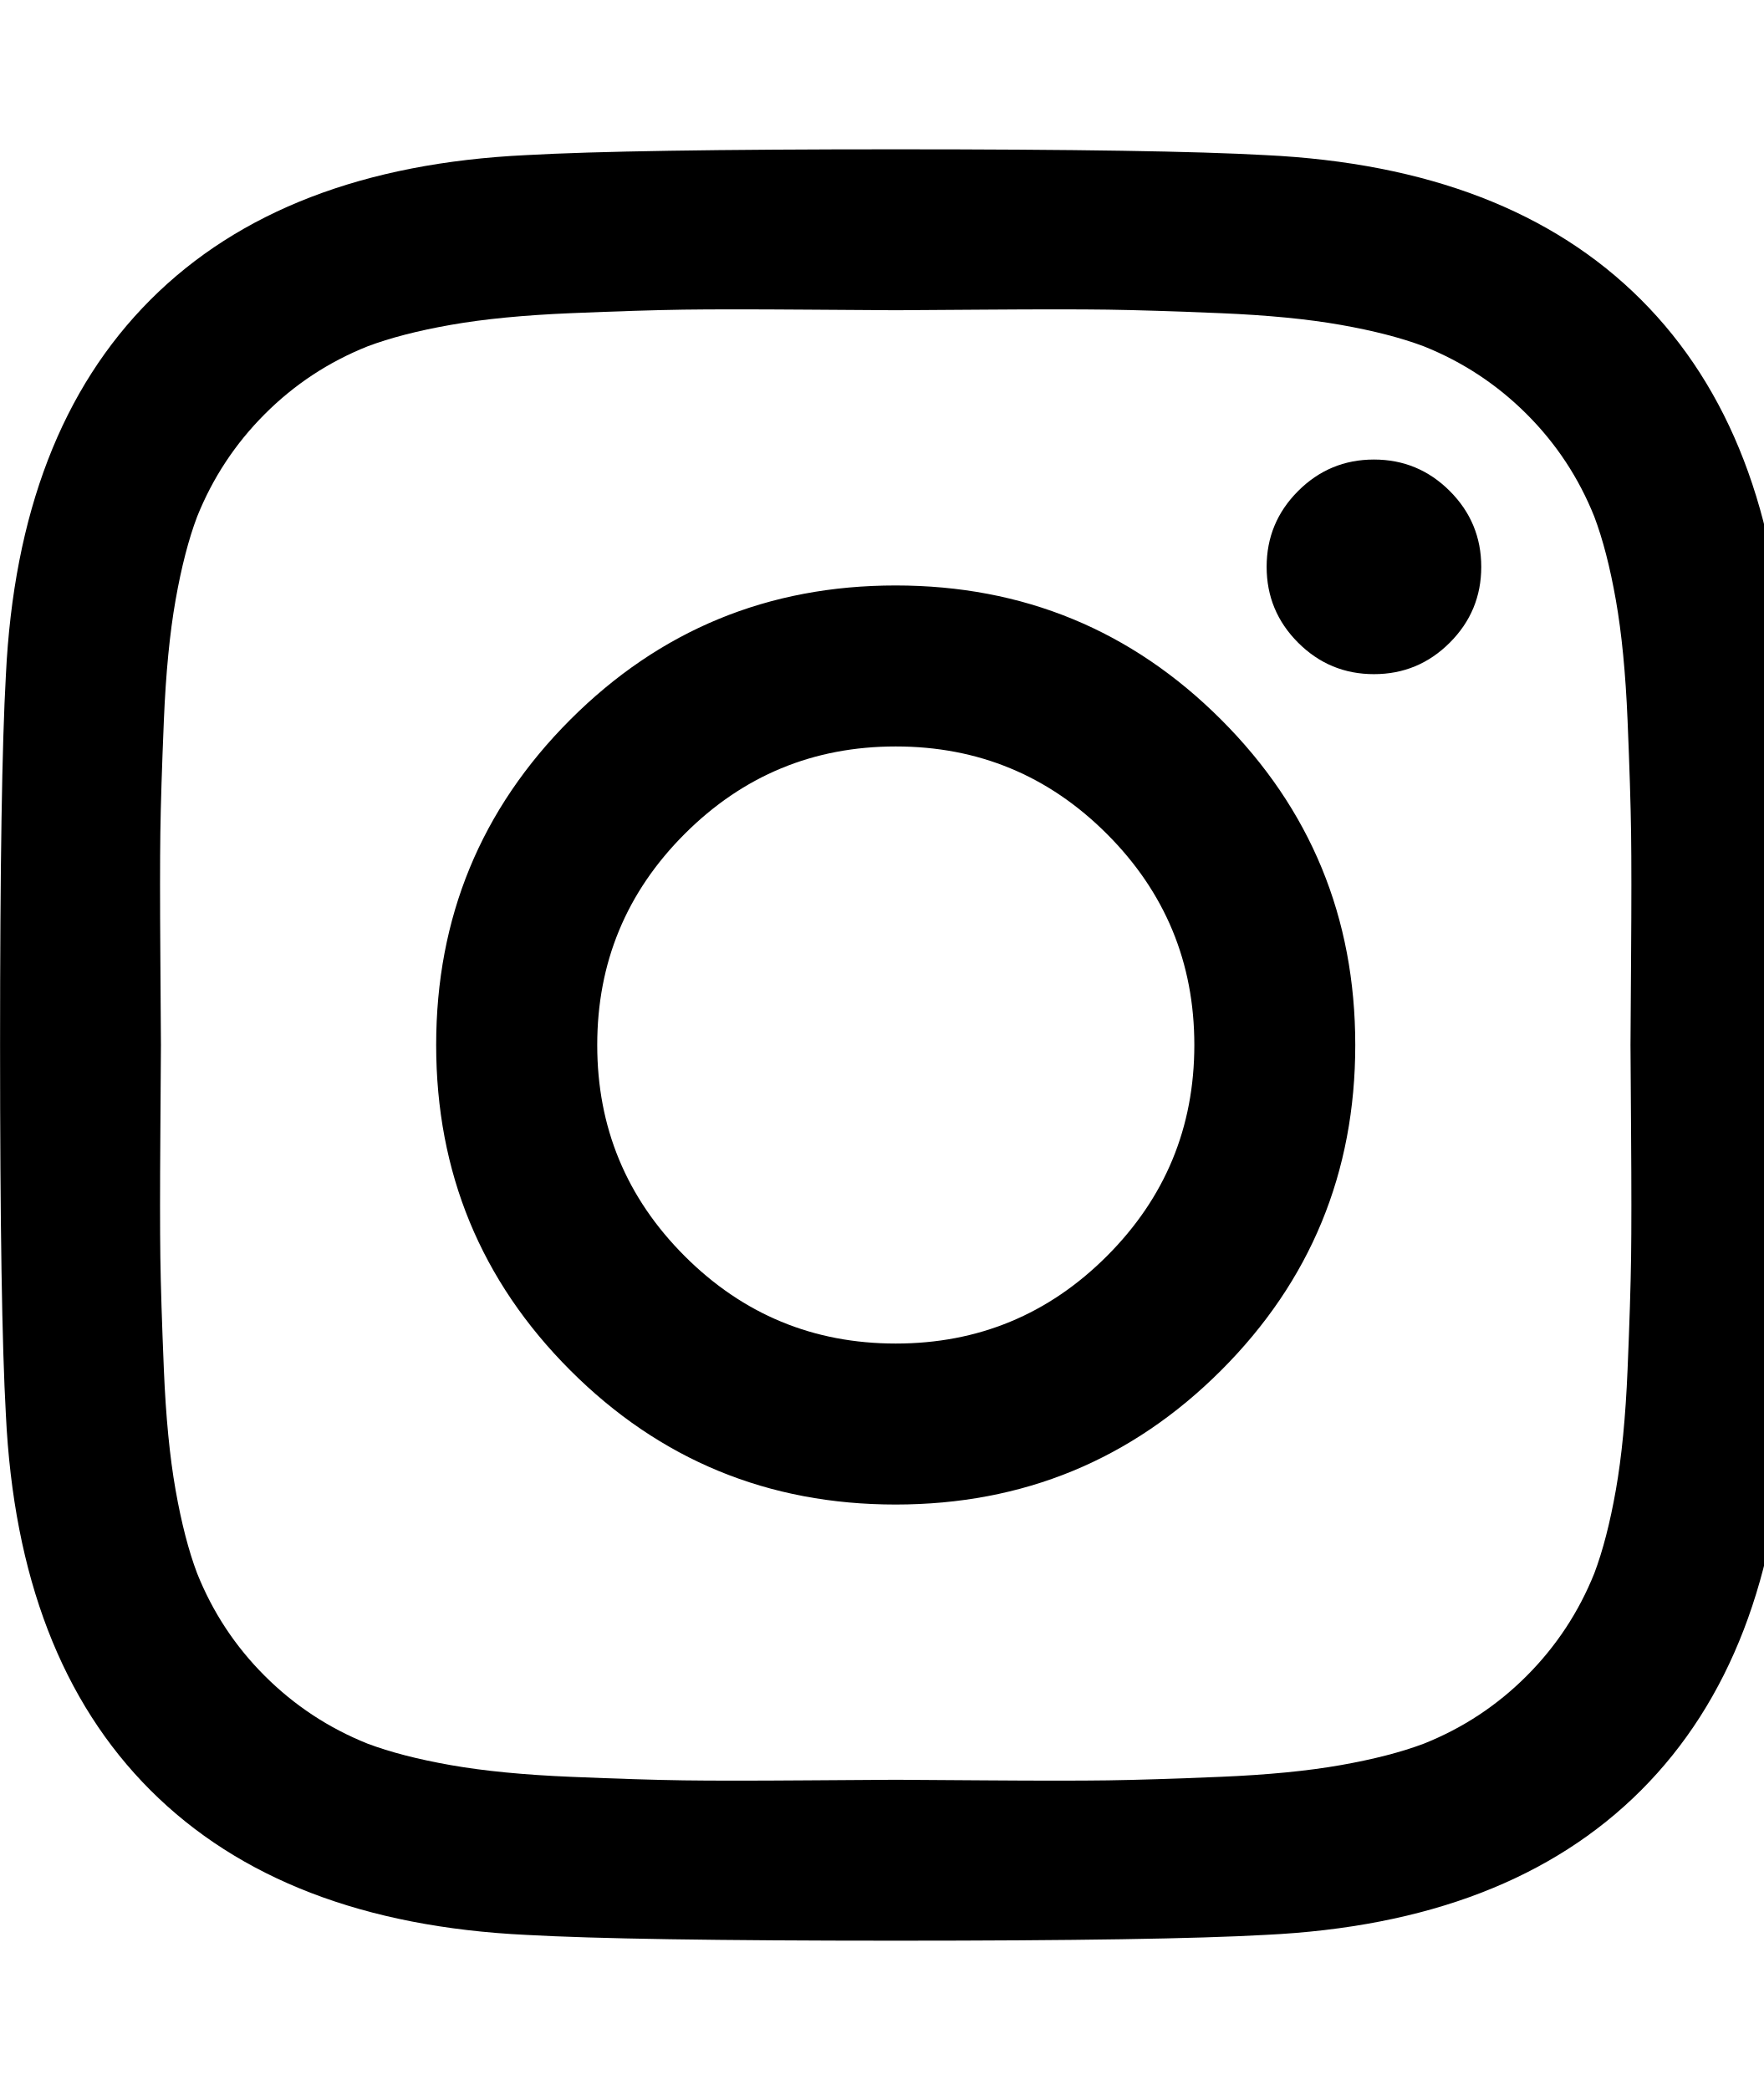
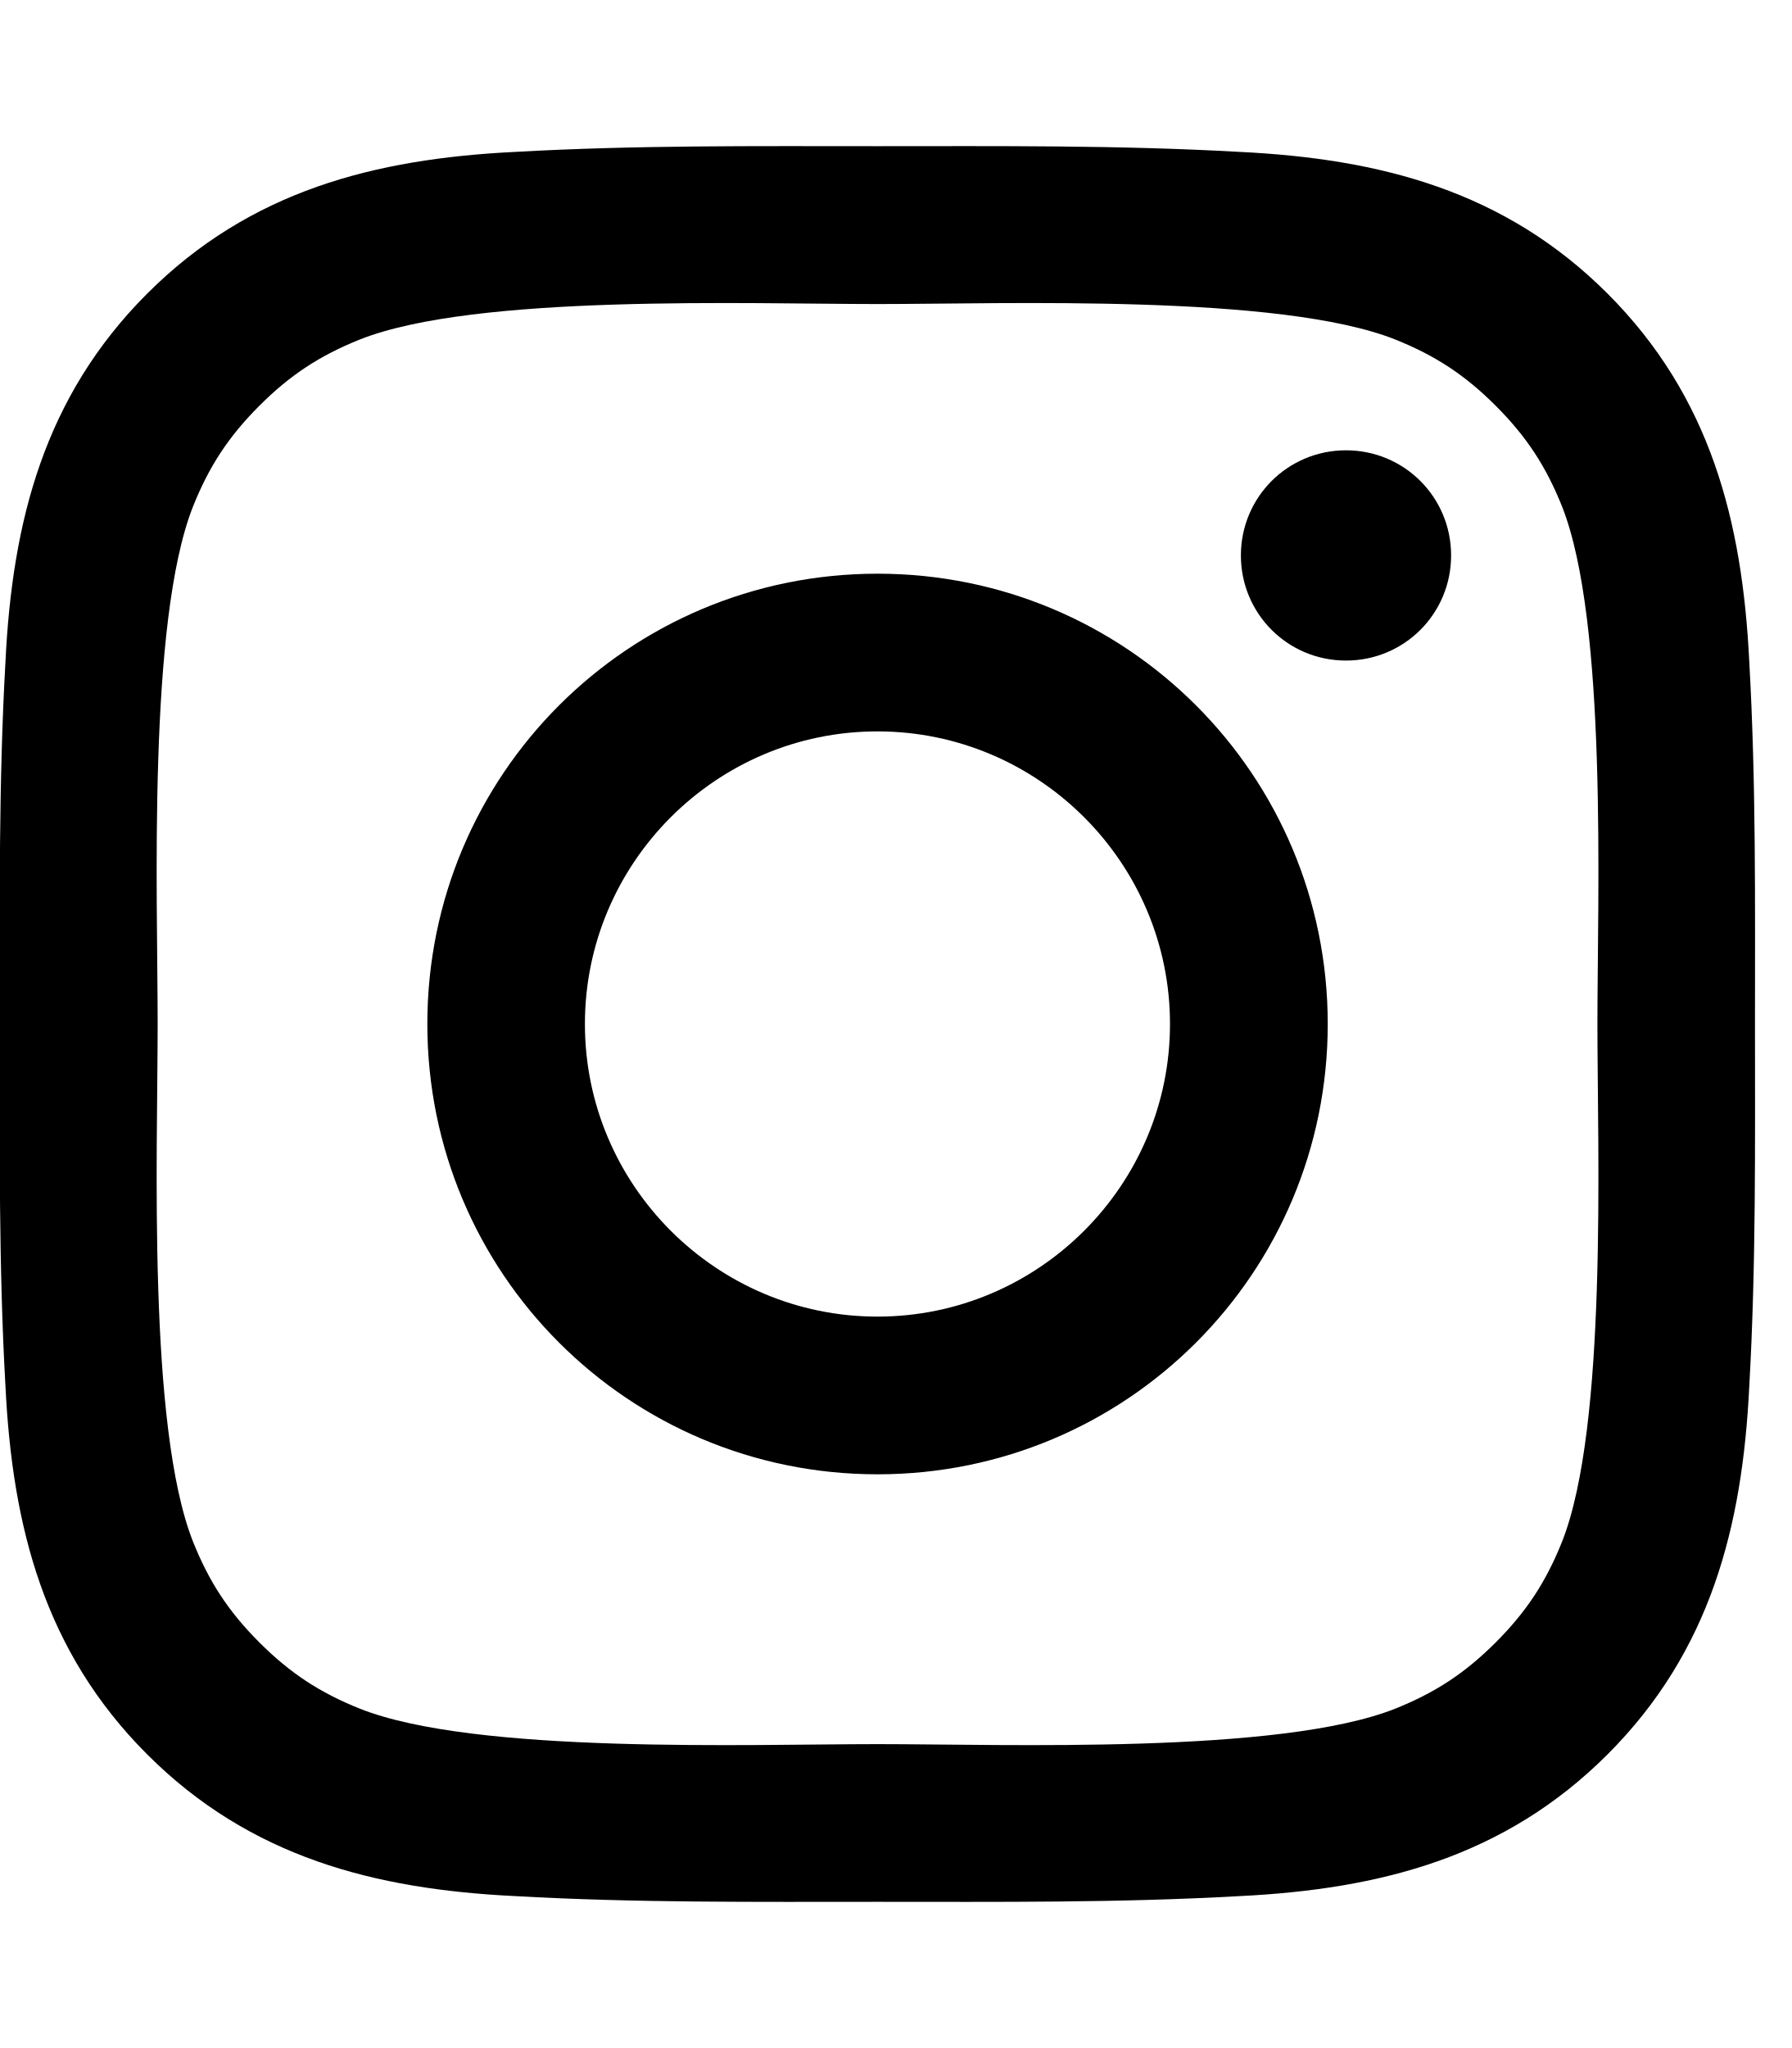
- <svg xmlns="http://www.w3.org/2000/svg" version="1.1" width="27" height="32" viewBox="0 0 27 32">
-   <path d="M18.286 16q0-1.893-1.339-3.232t-3.232-1.339-3.232 1.339-1.339 3.232 1.339 3.232 3.232 1.339 3.232-1.339 1.339-3.232zM20.75 16q0 2.929-2.054 4.982t-4.982 2.054-4.982-2.054-2.054-4.982 2.054-4.982 4.982-2.054 4.982 2.054 2.054 4.982zM22.679 8.679q0 0.679-0.482 1.161t-1.161 0.482-1.161-0.482-0.482-1.161 0.482-1.161 1.161-0.482 1.161 0.482 0.482 1.161zM13.714 4.75q-0.125 0-1.366-0.009t-1.884 0-1.723 0.054-1.839 0.179-1.277 0.33q-0.893 0.357-1.571 1.036t-1.036 1.571q-0.196 0.518-0.33 1.277t-0.179 1.839-0.054 1.723 0 1.884 0.009 1.366-0.009 1.366 0 1.884 0.054 1.723 0.179 1.839 0.33 1.277q0.357 0.893 1.036 1.571t1.571 1.036q0.518 0.196 1.277 0.33t1.839 0.179 1.723 0.054 1.884 0 1.366-0.009 1.366 0.009 1.884 0 1.723-0.054 1.839-0.179 1.277-0.33q0.893-0.357 1.571-1.036t1.036-1.571q0.196-0.518 0.33-1.277t0.179-1.839 0.054-1.723 0-1.884-0.009-1.366 0.009-1.366 0-1.884-0.054-1.723-0.179-1.839-0.33-1.277q-0.357-0.893-1.036-1.571t-1.571-1.036q-0.518-0.196-1.277-0.33t-1.839-0.179-1.723-0.054-1.884 0-1.366 0.009zM27.429 16q0 4.089-0.089 5.661-0.179 3.714-2.214 5.75t-5.75 2.214q-1.571 0.089-5.661 0.089t-5.661-0.089q-3.714-0.179-5.75-2.214t-2.214-5.75q-0.089-1.571-0.089-5.661t0.089-5.661q0.179-3.714 2.214-5.75t5.75-2.214q1.571-0.089 5.661-0.089t5.661 0.089q3.714 0.179 5.75 2.214t2.214 5.75q0.089 1.571 0.089 5.661z" />
+ <svg xmlns="http://www.w3.org/2000/svg" width="21" height="24" viewBox="0 0 21 24">
+   <path d="M13.714 12c0-1.888-1.54-3.429-3.429-3.429S6.856 10.111 6.856 12s1.54 3.429 3.429 3.429 3.429-1.54 3.429-3.429zm1.849 0c0 2.92-2.357 5.277-5.277 5.277S5.009 14.92 5.009 12s2.357-5.277 5.277-5.277S15.563 9.08 15.563 12zm1.446-5.491c0 .683-.549 1.232-1.232 1.232s-1.232-.549-1.232-1.232.549-1.232 1.232-1.232 1.232.549 1.232 1.232zm-6.723-2.946c-1.5 0-4.714-.121-6.067.415-.469.188-.817.415-1.179.777s-.589.71-.777 1.179c-.536 1.353-.415 4.567-.415 6.067s-.121 4.714.415 6.067c.188.469.415.817.777 1.179s.71.589 1.179.777c1.353.536 4.567.415 6.067.415s4.714.121 6.067-.415c.469-.188.817-.415 1.179-.777s.589-.71.777-1.179c.536-1.353.415-4.567.415-6.067s.121-4.714-.415-6.067c-.188-.469-.415-.817-.777-1.179s-.71-.589-1.179-.777c-1.353-.536-4.567-.415-6.067-.415zM20.571 12c0 1.42.013 2.826-.067 4.246-.08 1.647-.455 3.107-1.661 4.313s-2.665 1.58-4.313 1.661c-1.42.08-2.826.067-4.246.067s-2.826.013-4.246-.067c-1.647-.08-3.107-.455-4.313-1.661S.145 17.894.064 16.246c-.08-1.42-.067-2.826-.067-4.246s-.013-2.826.067-4.246c.08-1.647.455-3.107 1.661-4.313S4.39 1.861 6.038 1.78c1.42-.08 2.826-.067 4.246-.067s2.826-.013 4.246.067c1.647.08 3.107.455 4.313 1.661s1.58 2.665 1.661 4.313c.08 1.42.067 2.826.067 4.246z" />
</svg>
